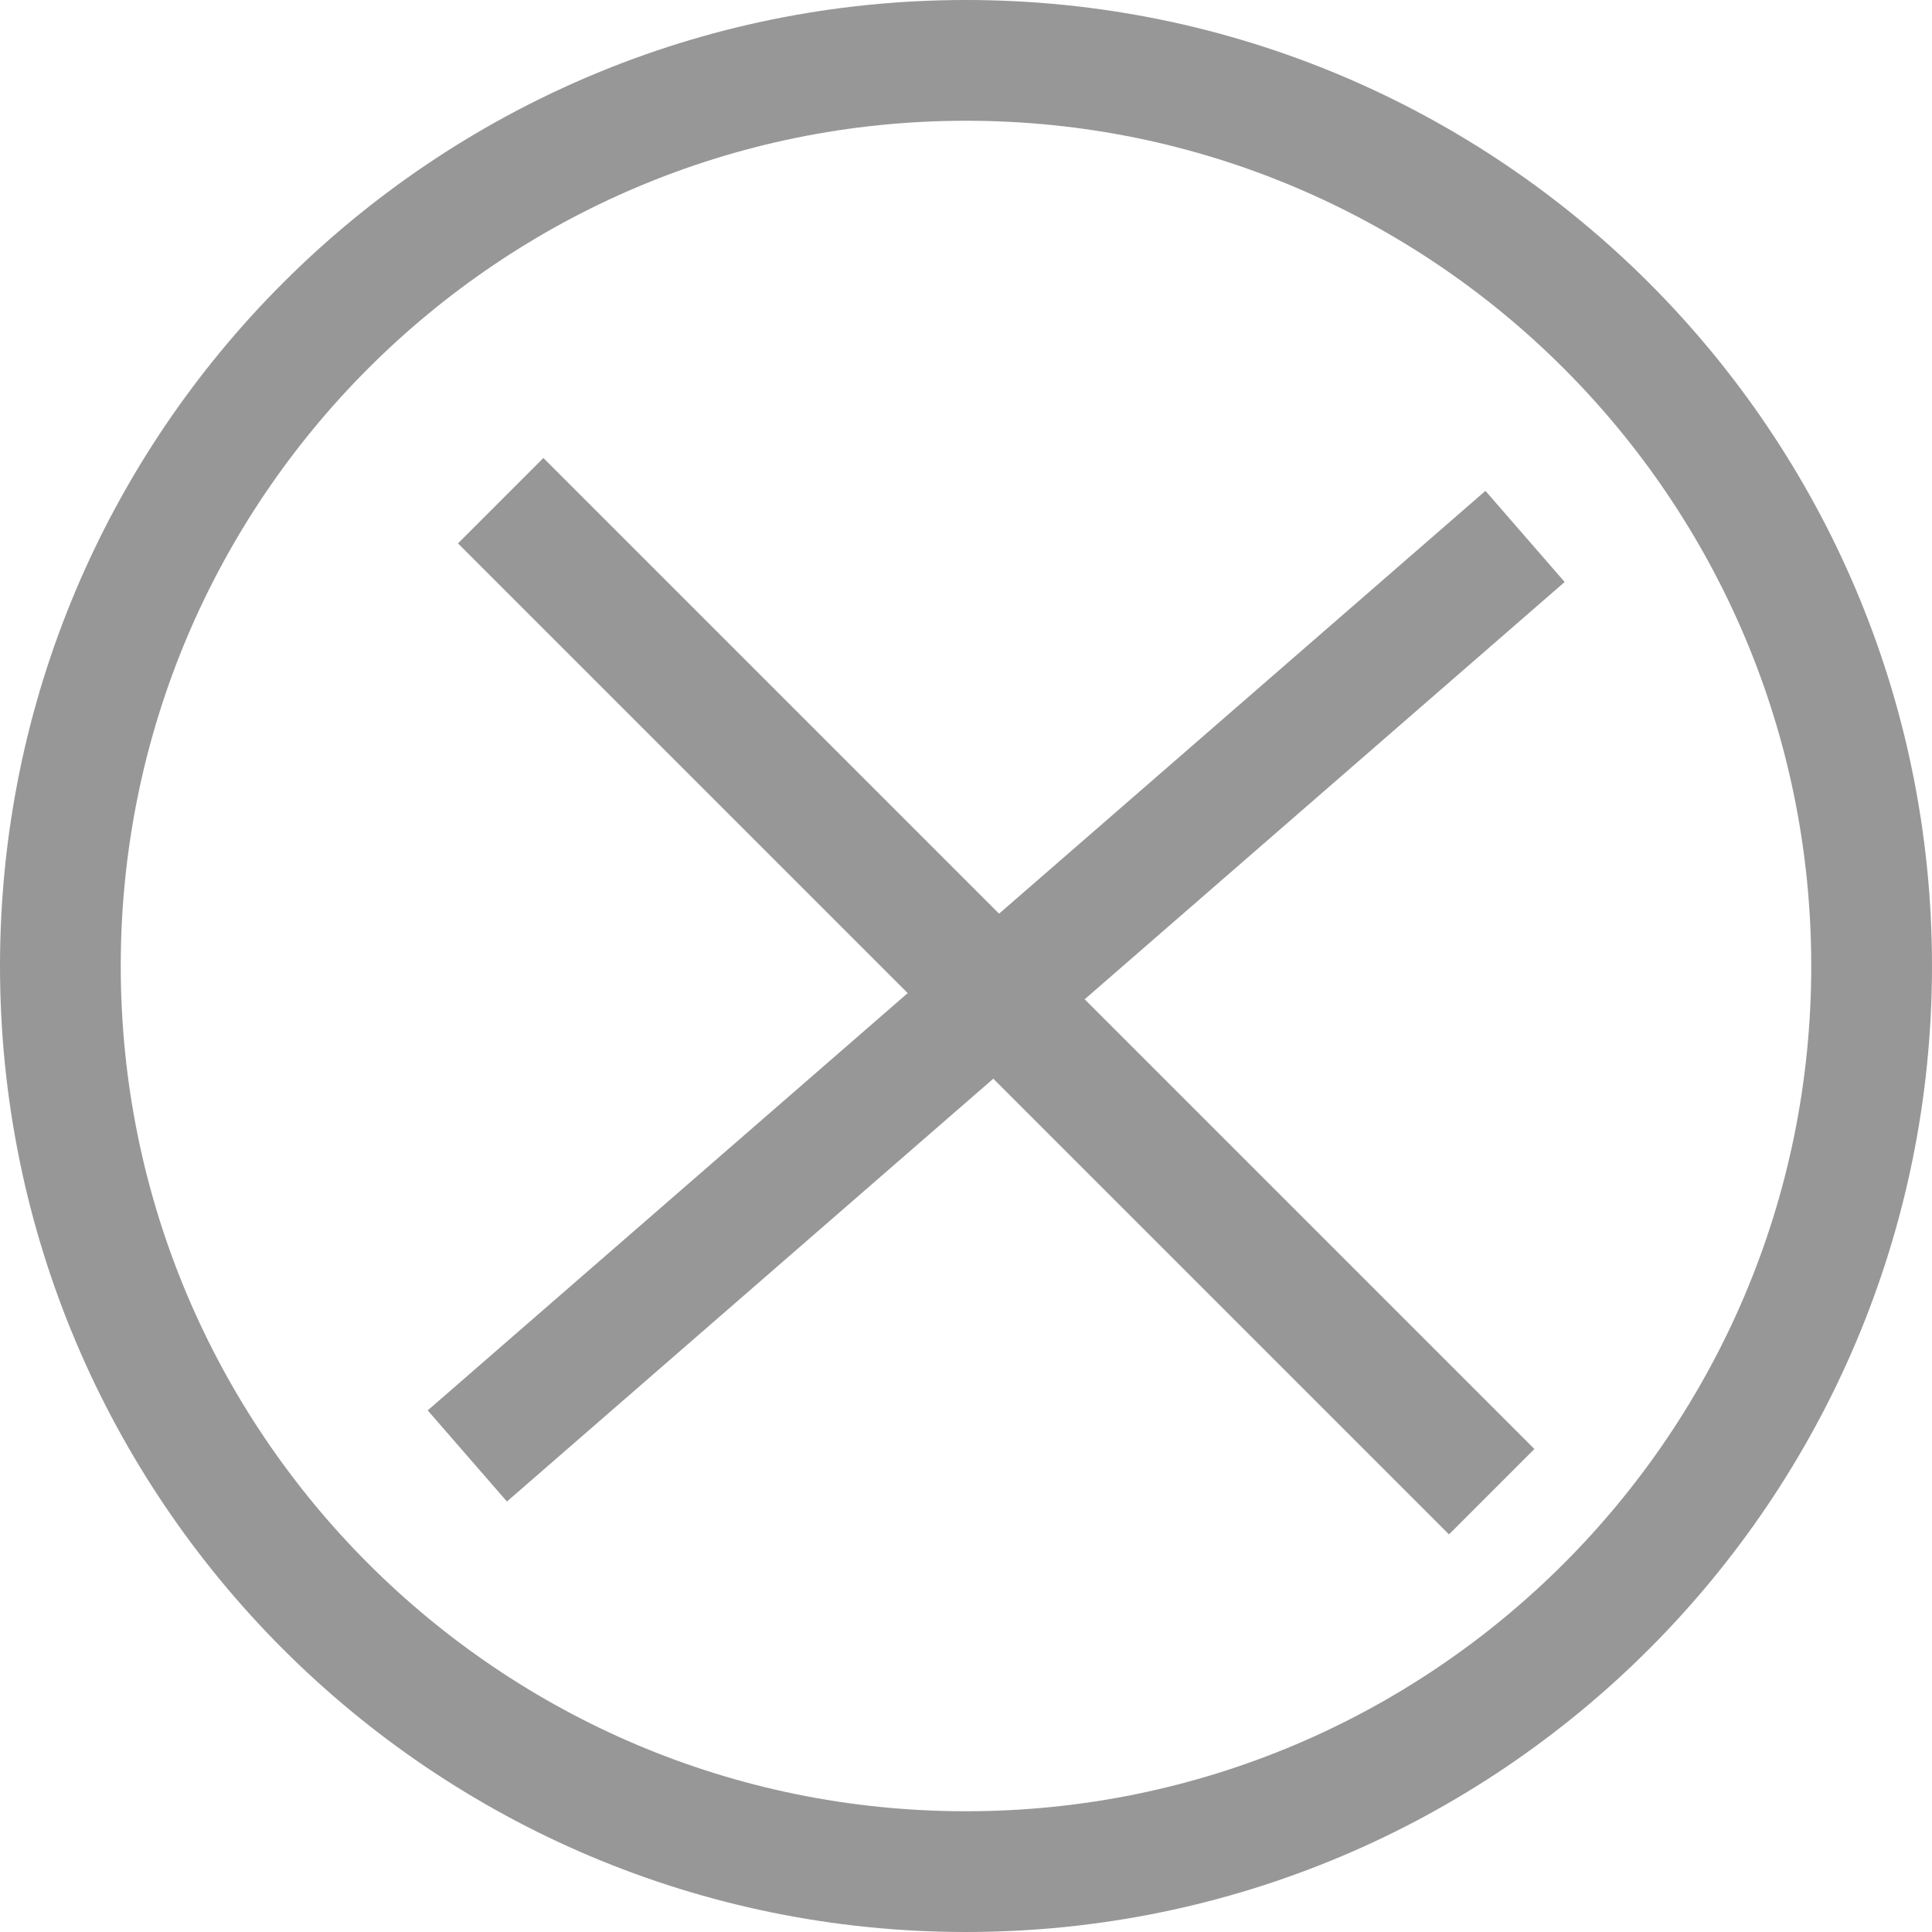
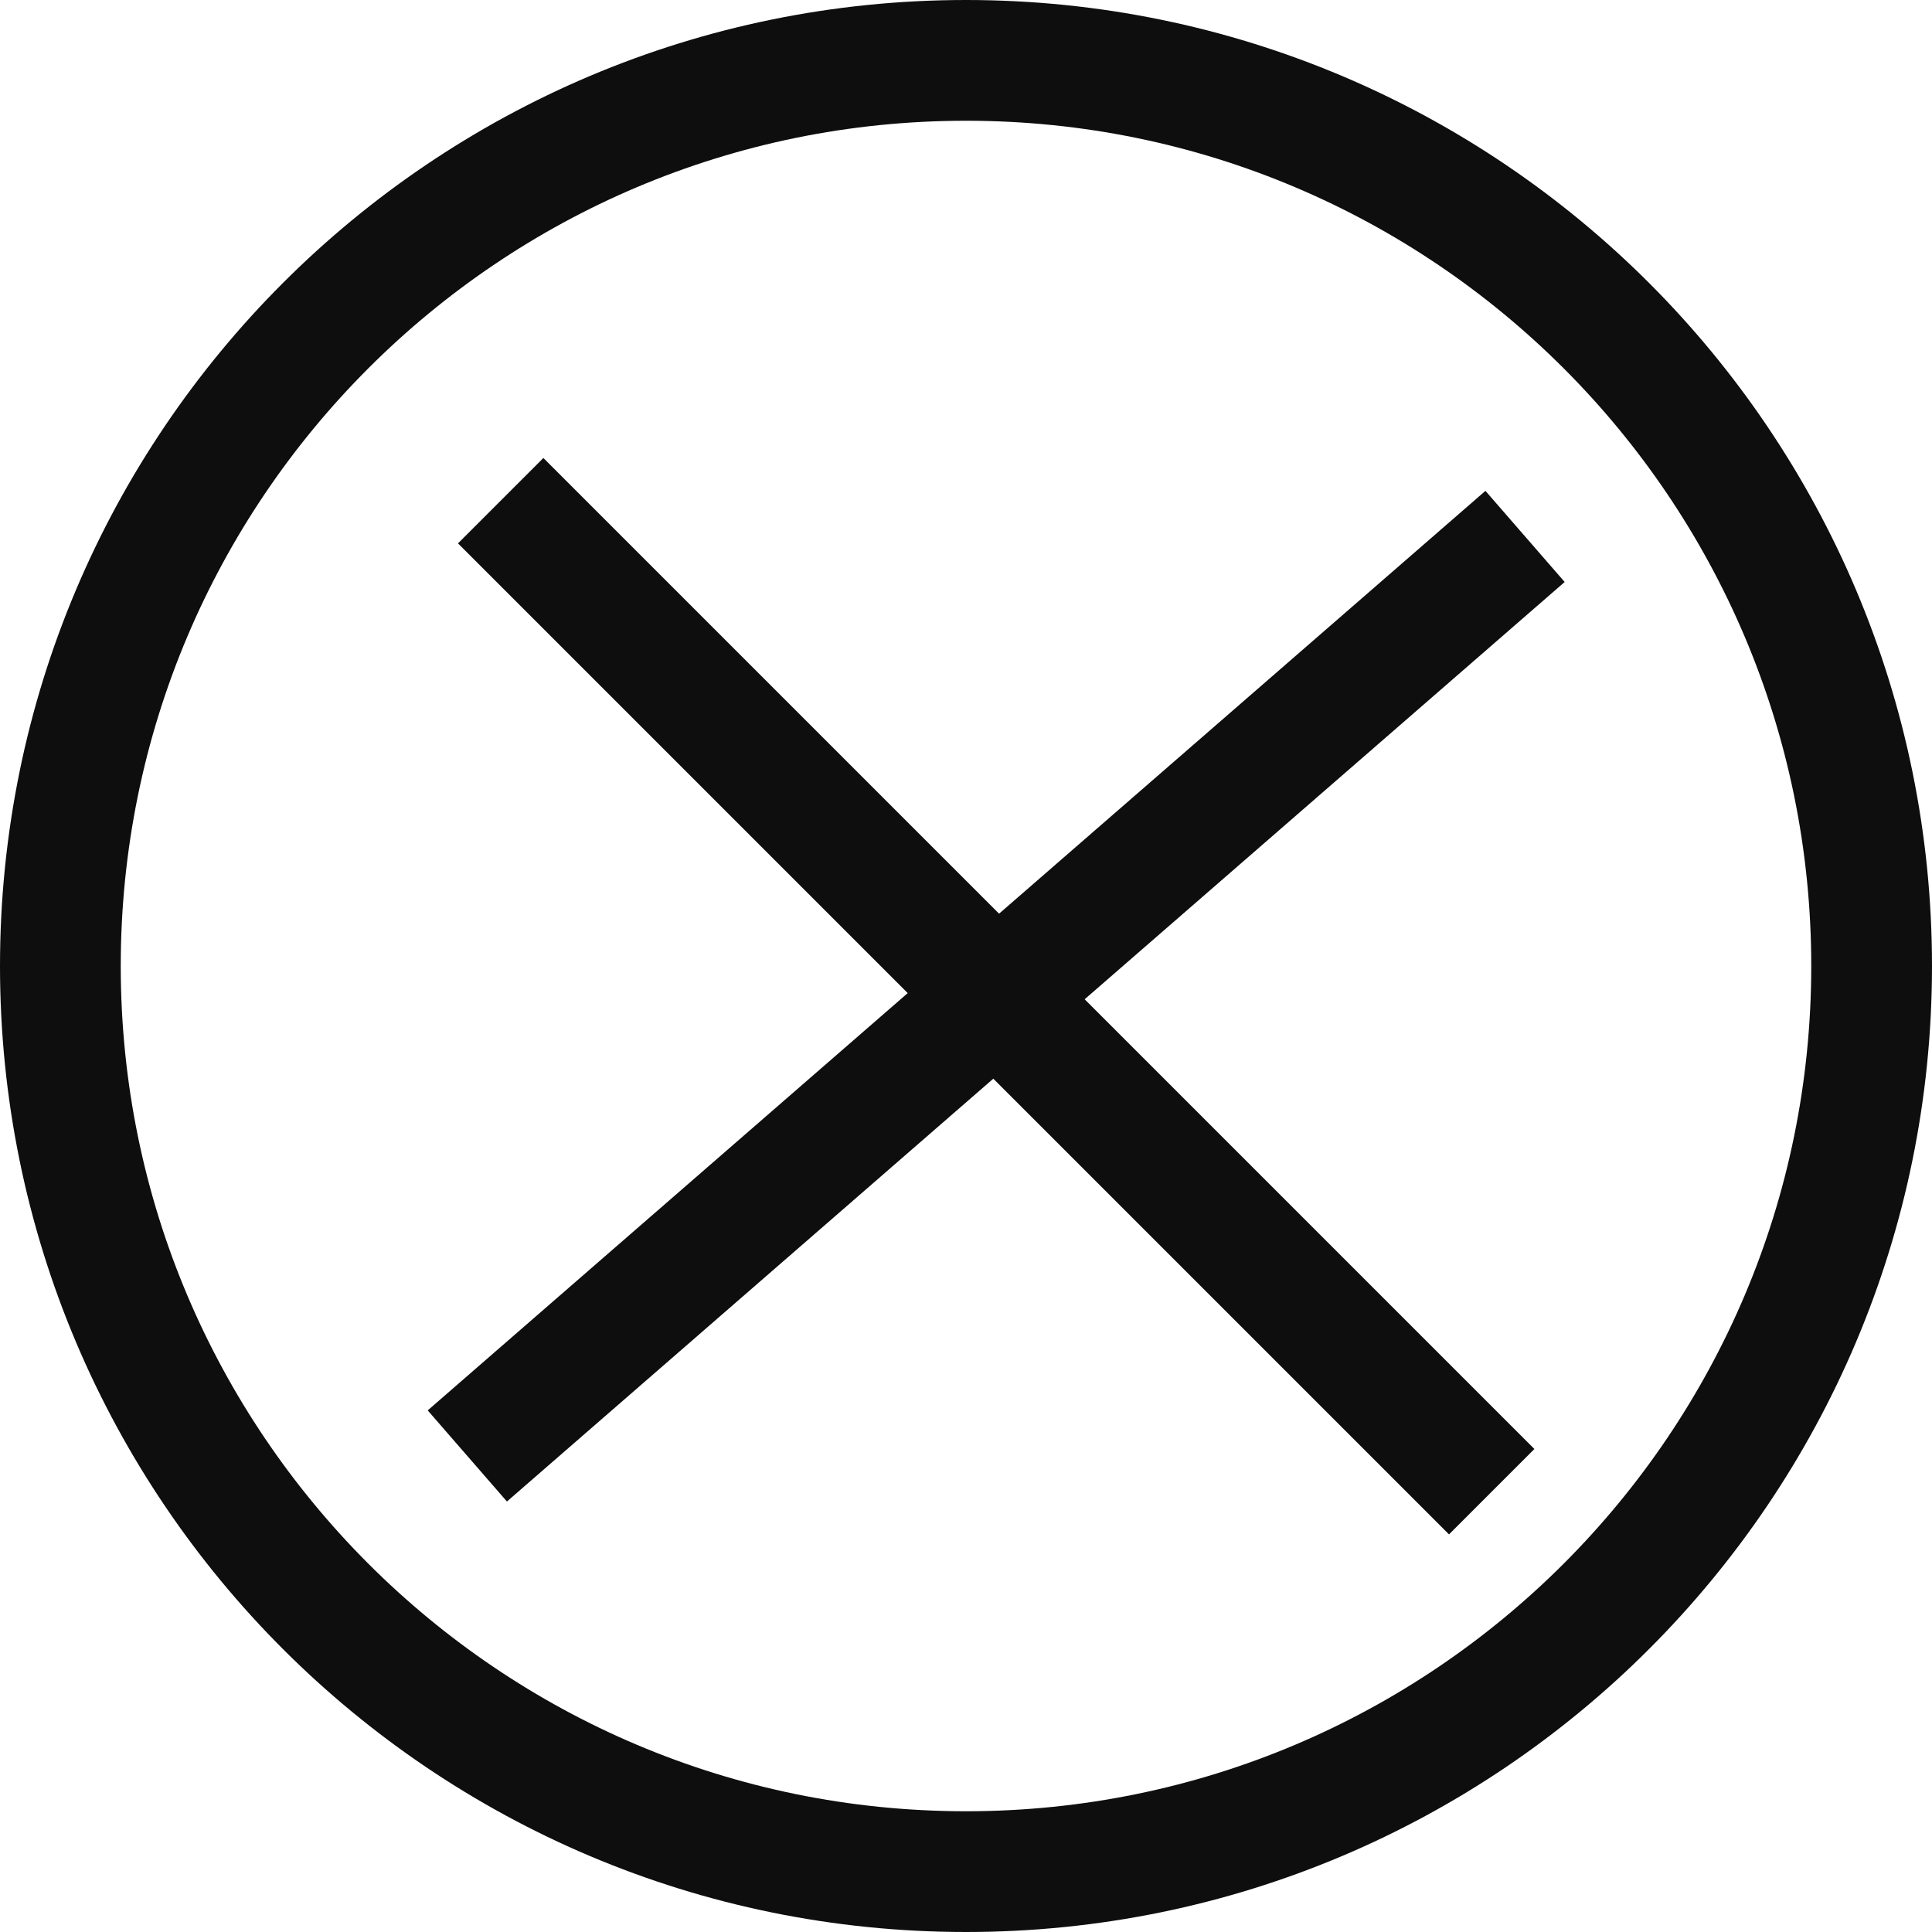
<svg xmlns="http://www.w3.org/2000/svg" width="32" height="32" viewBox="0 0 32 32" fill="none">
-   <path fill-rule="evenodd" clip-rule="evenodd" d="M16 31C24.284 31 31 24.284 31 16C31 7.716 24.284 1 16 1C7.716 1 1 7.716 1 16C1 24.284 7.716 31 16 31Z" stroke="#979797" stroke-width="2" />
-   <path d="M9 9L24 24" stroke="#979797" stroke-width="2" stroke-linecap="square" />
-   <path d="M8.495 23.459L24.505 9.541" stroke="#979797" stroke-width="2" stroke-linecap="square" />
+   <path fill-rule="evenodd" clip-rule="evenodd" d="M16 31C24.284 31 31 24.284 31 16C31 7.716 24.284 1 16 1C7.716 1 1 7.716 1 16C1 24.284 7.716 31 16 31Z" stroke="#0e0e0e" stroke-width="2" />
+   <path d="M9 9L24 24" stroke="#0e0e0e" stroke-width="2" stroke-linecap="square" />
+   <path d="M8.495 23.459L24.505 9.541" stroke="#0e0e0e" stroke-width="2" stroke-linecap="square" />
</svg>
